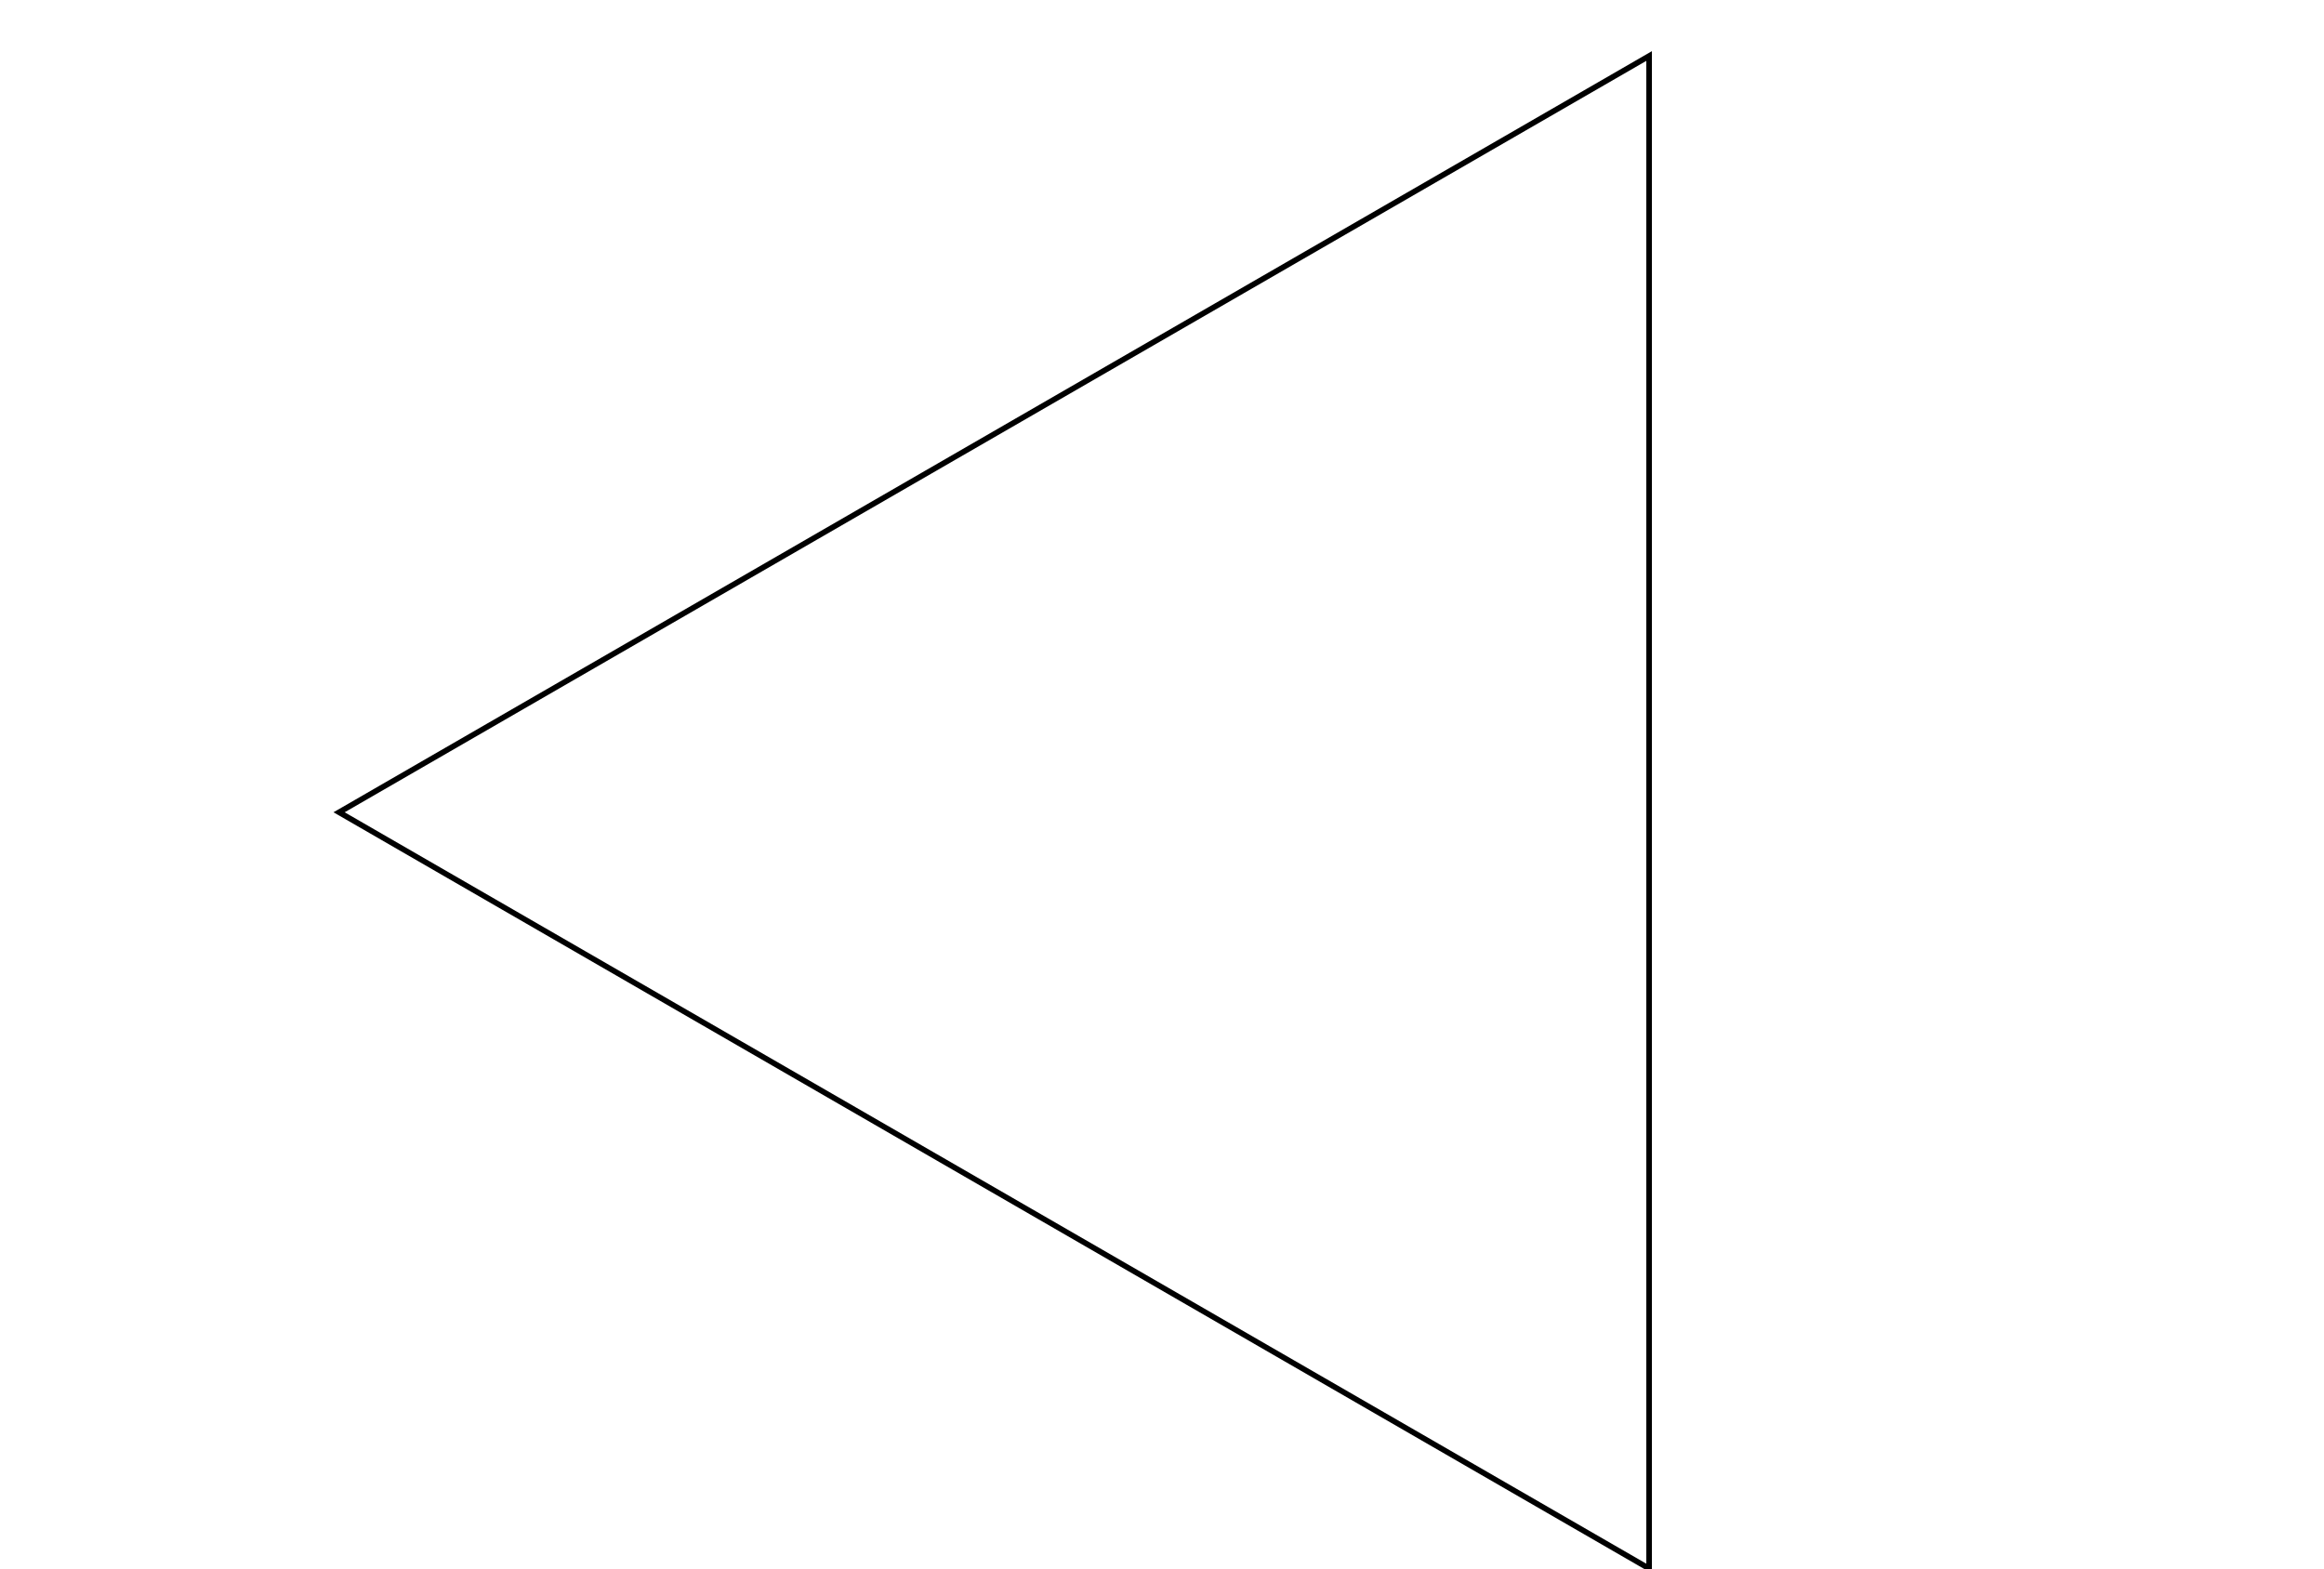
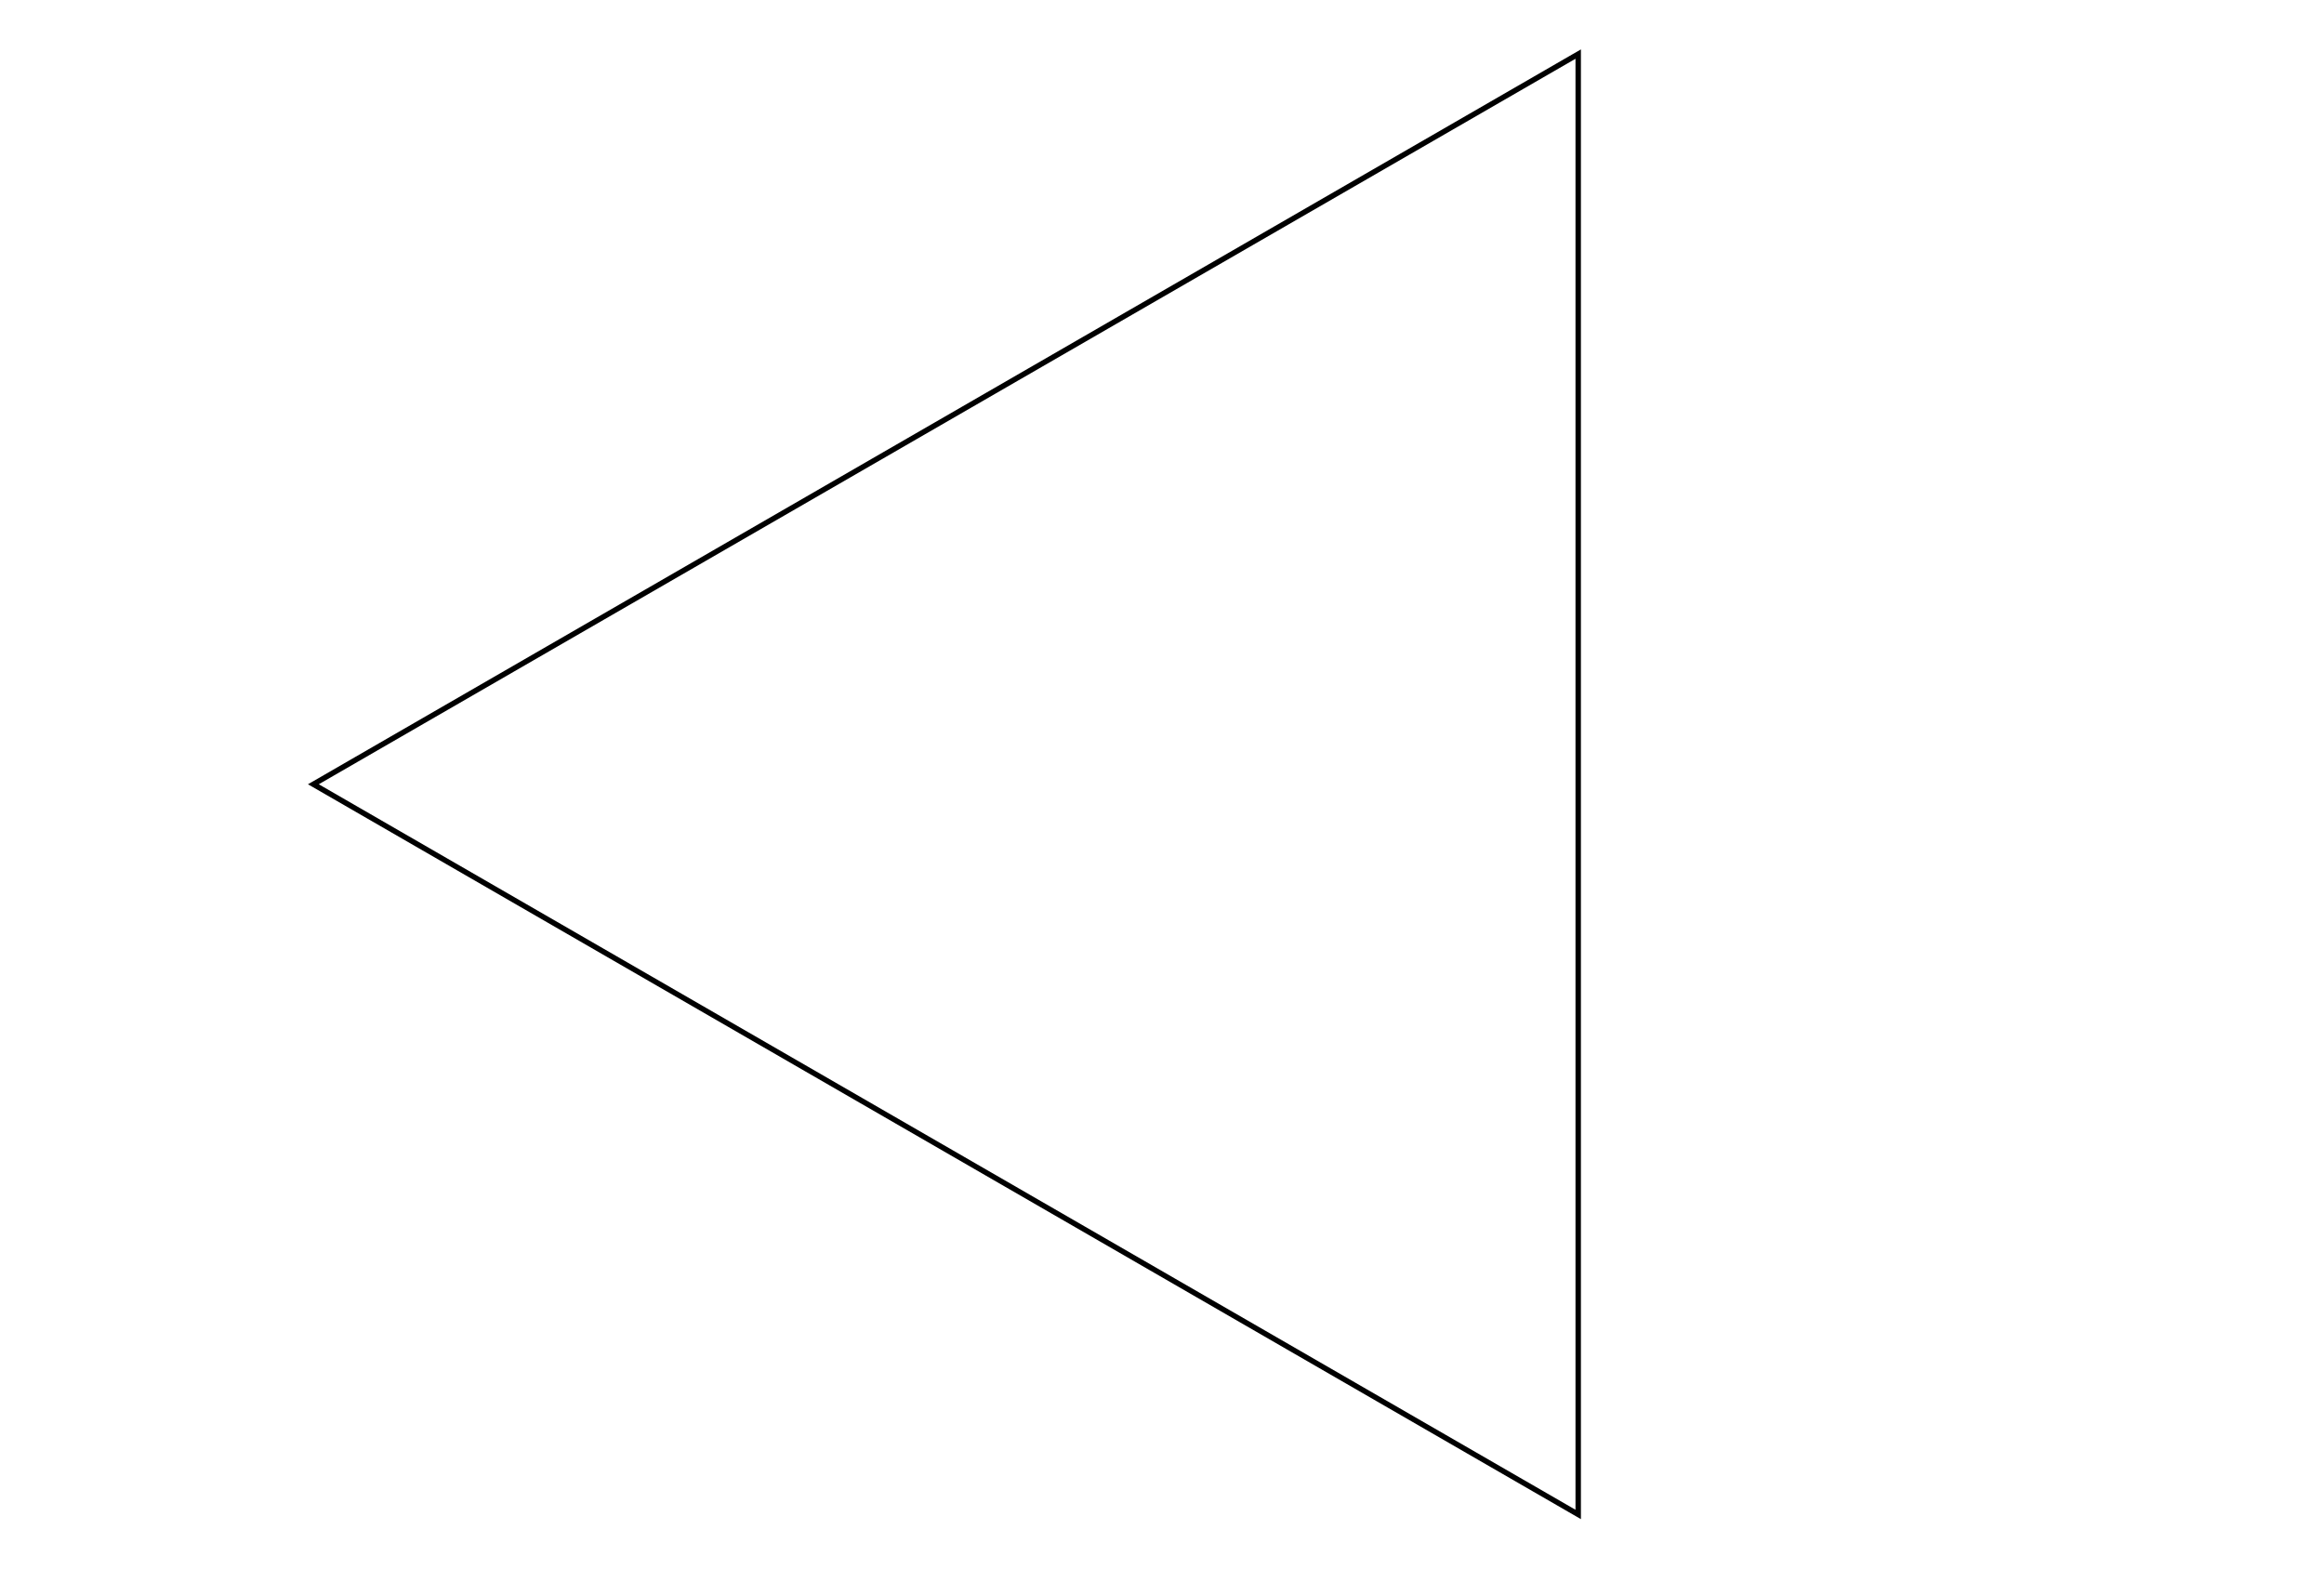
- <svg xmlns="http://www.w3.org/2000/svg" width="400" height="270" viewBox="-10 -10 410 280">
+ <svg xmlns="http://www.w3.org/2000/svg" width="400" height="270" viewBox="0 -10 410 290">
  <g transform="translate(4, 0)">
    <polygon points="277.942,0 277.942,270 44.116,135" stroke="black" fill="none" />
  </g>
</svg>
